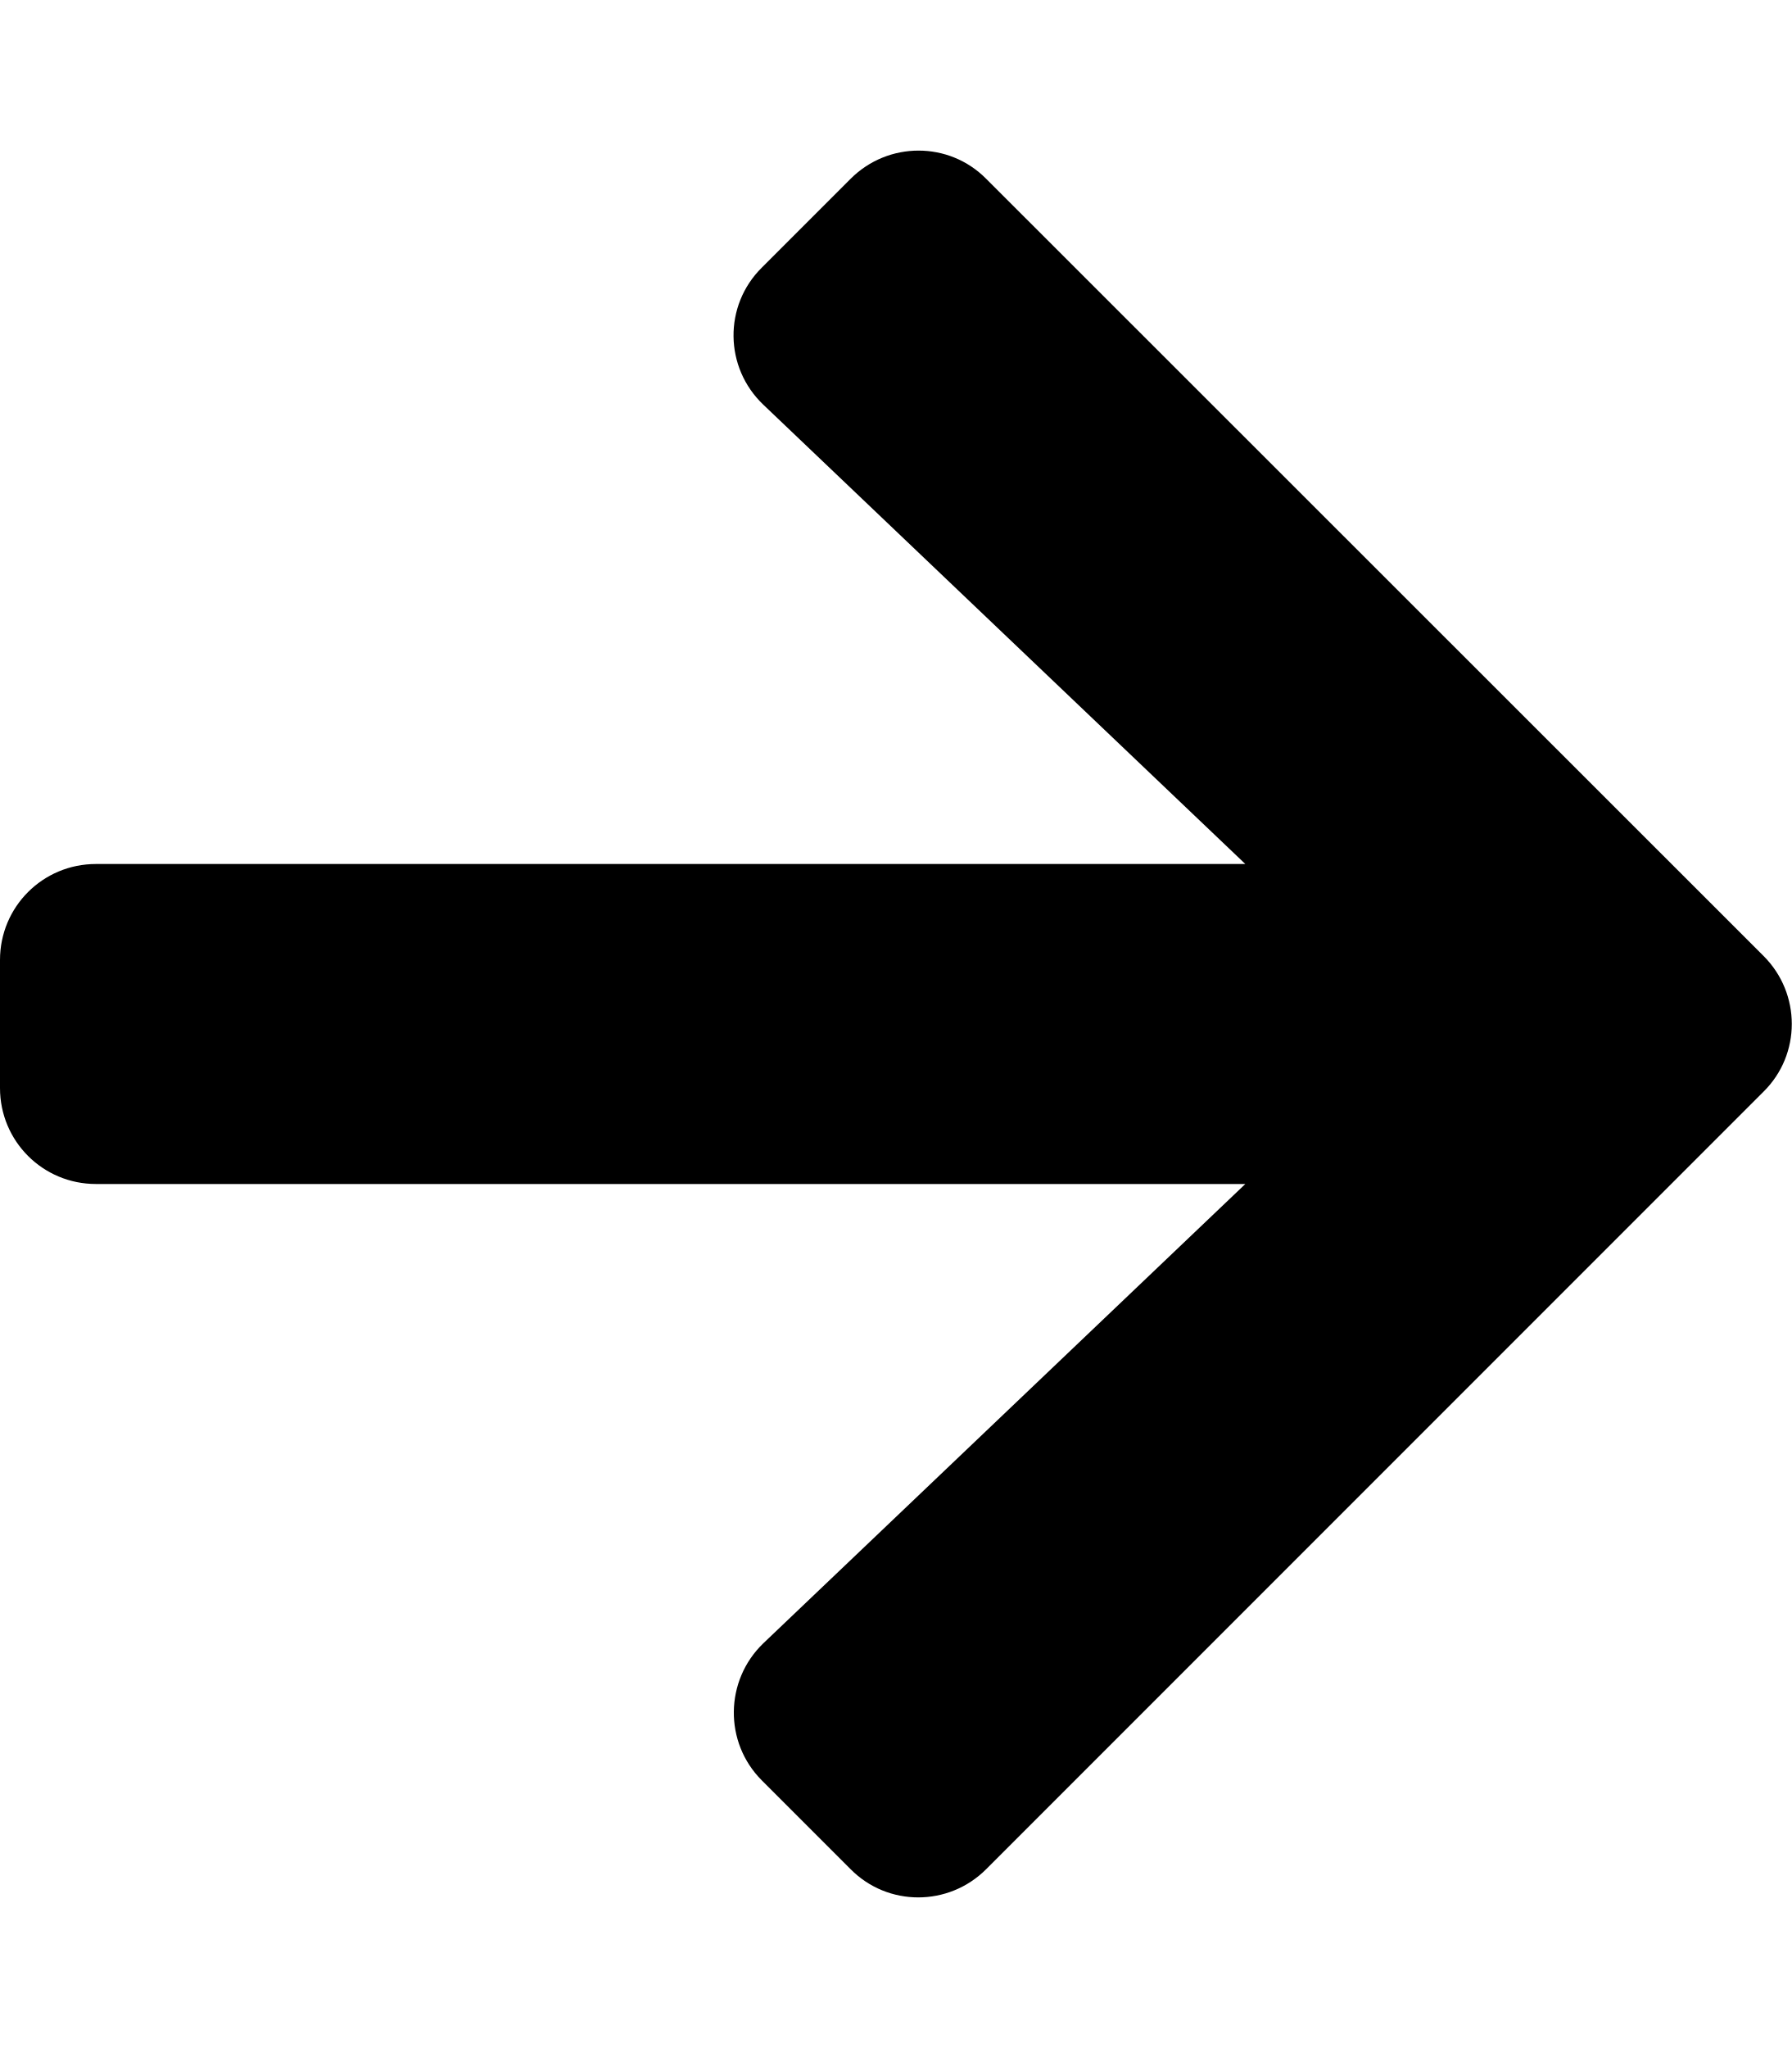
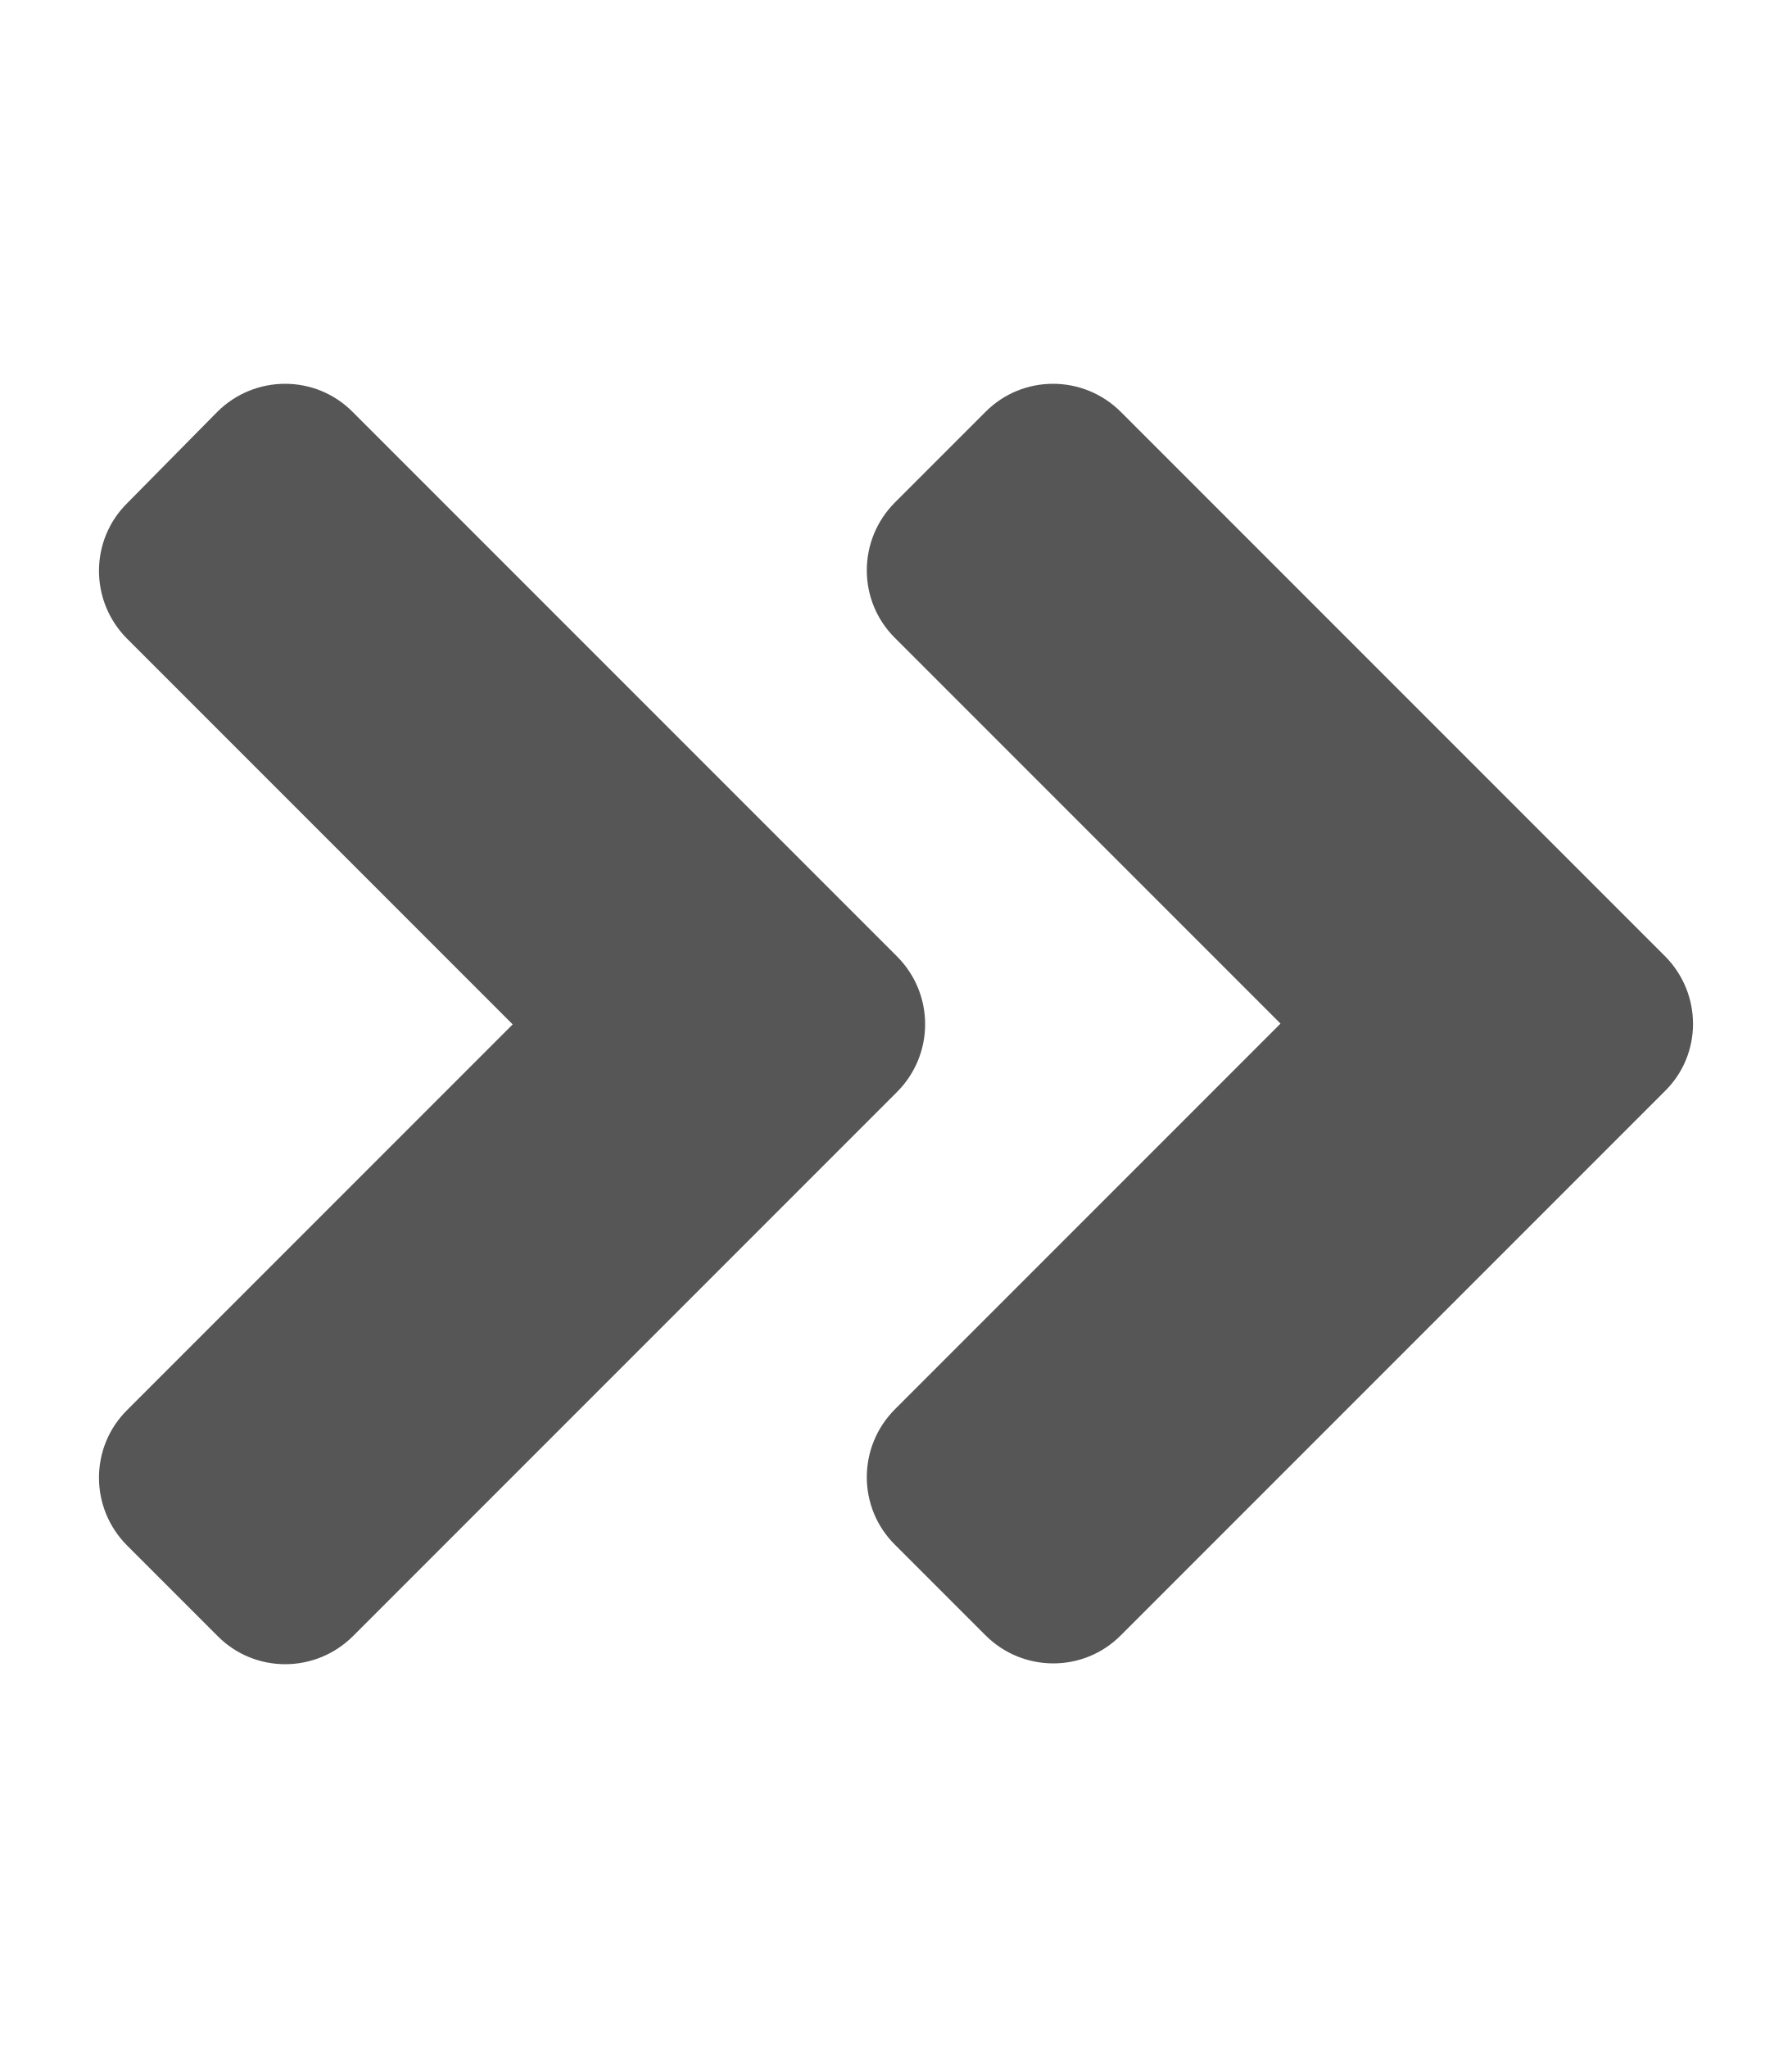
- <svg xmlns="http://www.w3.org/2000/svg" viewBox="0 0 448 512">
-   <path d="M190.5 66.9l22.2-22.2c9.4-9.4 24.6-9.4 33.9 0L441 239c9.4 9.4 9.4 24.6 0 33.9L246.6 467.3c-9.4 9.4-24.6 9.4-33.9 0l-22.2-22.2c-9.5-9.5-9.3-25 .4-34.3L311.4 296H24c-13.3 0-24-10.7-24-24v-32c0-13.3 10.7-24 24-24h287.4L190.9 101.2c-9.8-9.3-10-24.8-.4-34.3z" />
+ <svg xmlns="http://www.w3.org/2000/svg" aria-hidden="true" data-prefix="fas" data-icon="angle-double-right" class="svg-inline--fa fa-angle-double-right fa-w-14" role="img" viewBox="0 0 448 512">
+   <path fill="#565656" d="M224.3 273l-136 136c-9.4 9.4-24.6 9.4-33.9 0l-22.6-22.6c-9.4-9.4-9.4-24.6 0-33.9l96.4-96.4-96.4-96.4c-9.4-9.4-9.4-24.6 0-33.9L54.3 103c9.4-9.4 24.6-9.4 33.9 0l136 136c9.5 9.4 9.5 24.6.1 34zm192-34l-136-136c-9.4-9.4-24.6-9.4-33.9 0l-22.6 22.6c-9.4 9.4-9.4 24.6 0 33.9l96.4 96.4-96.4 96.4c-9.4 9.4-9.4 24.6 0 33.9l22.6 22.6c9.4 9.4 24.6 9.4 33.9 0l136-136c9.4-9.2 9.4-24.4 0-33.8z" />
</svg>
